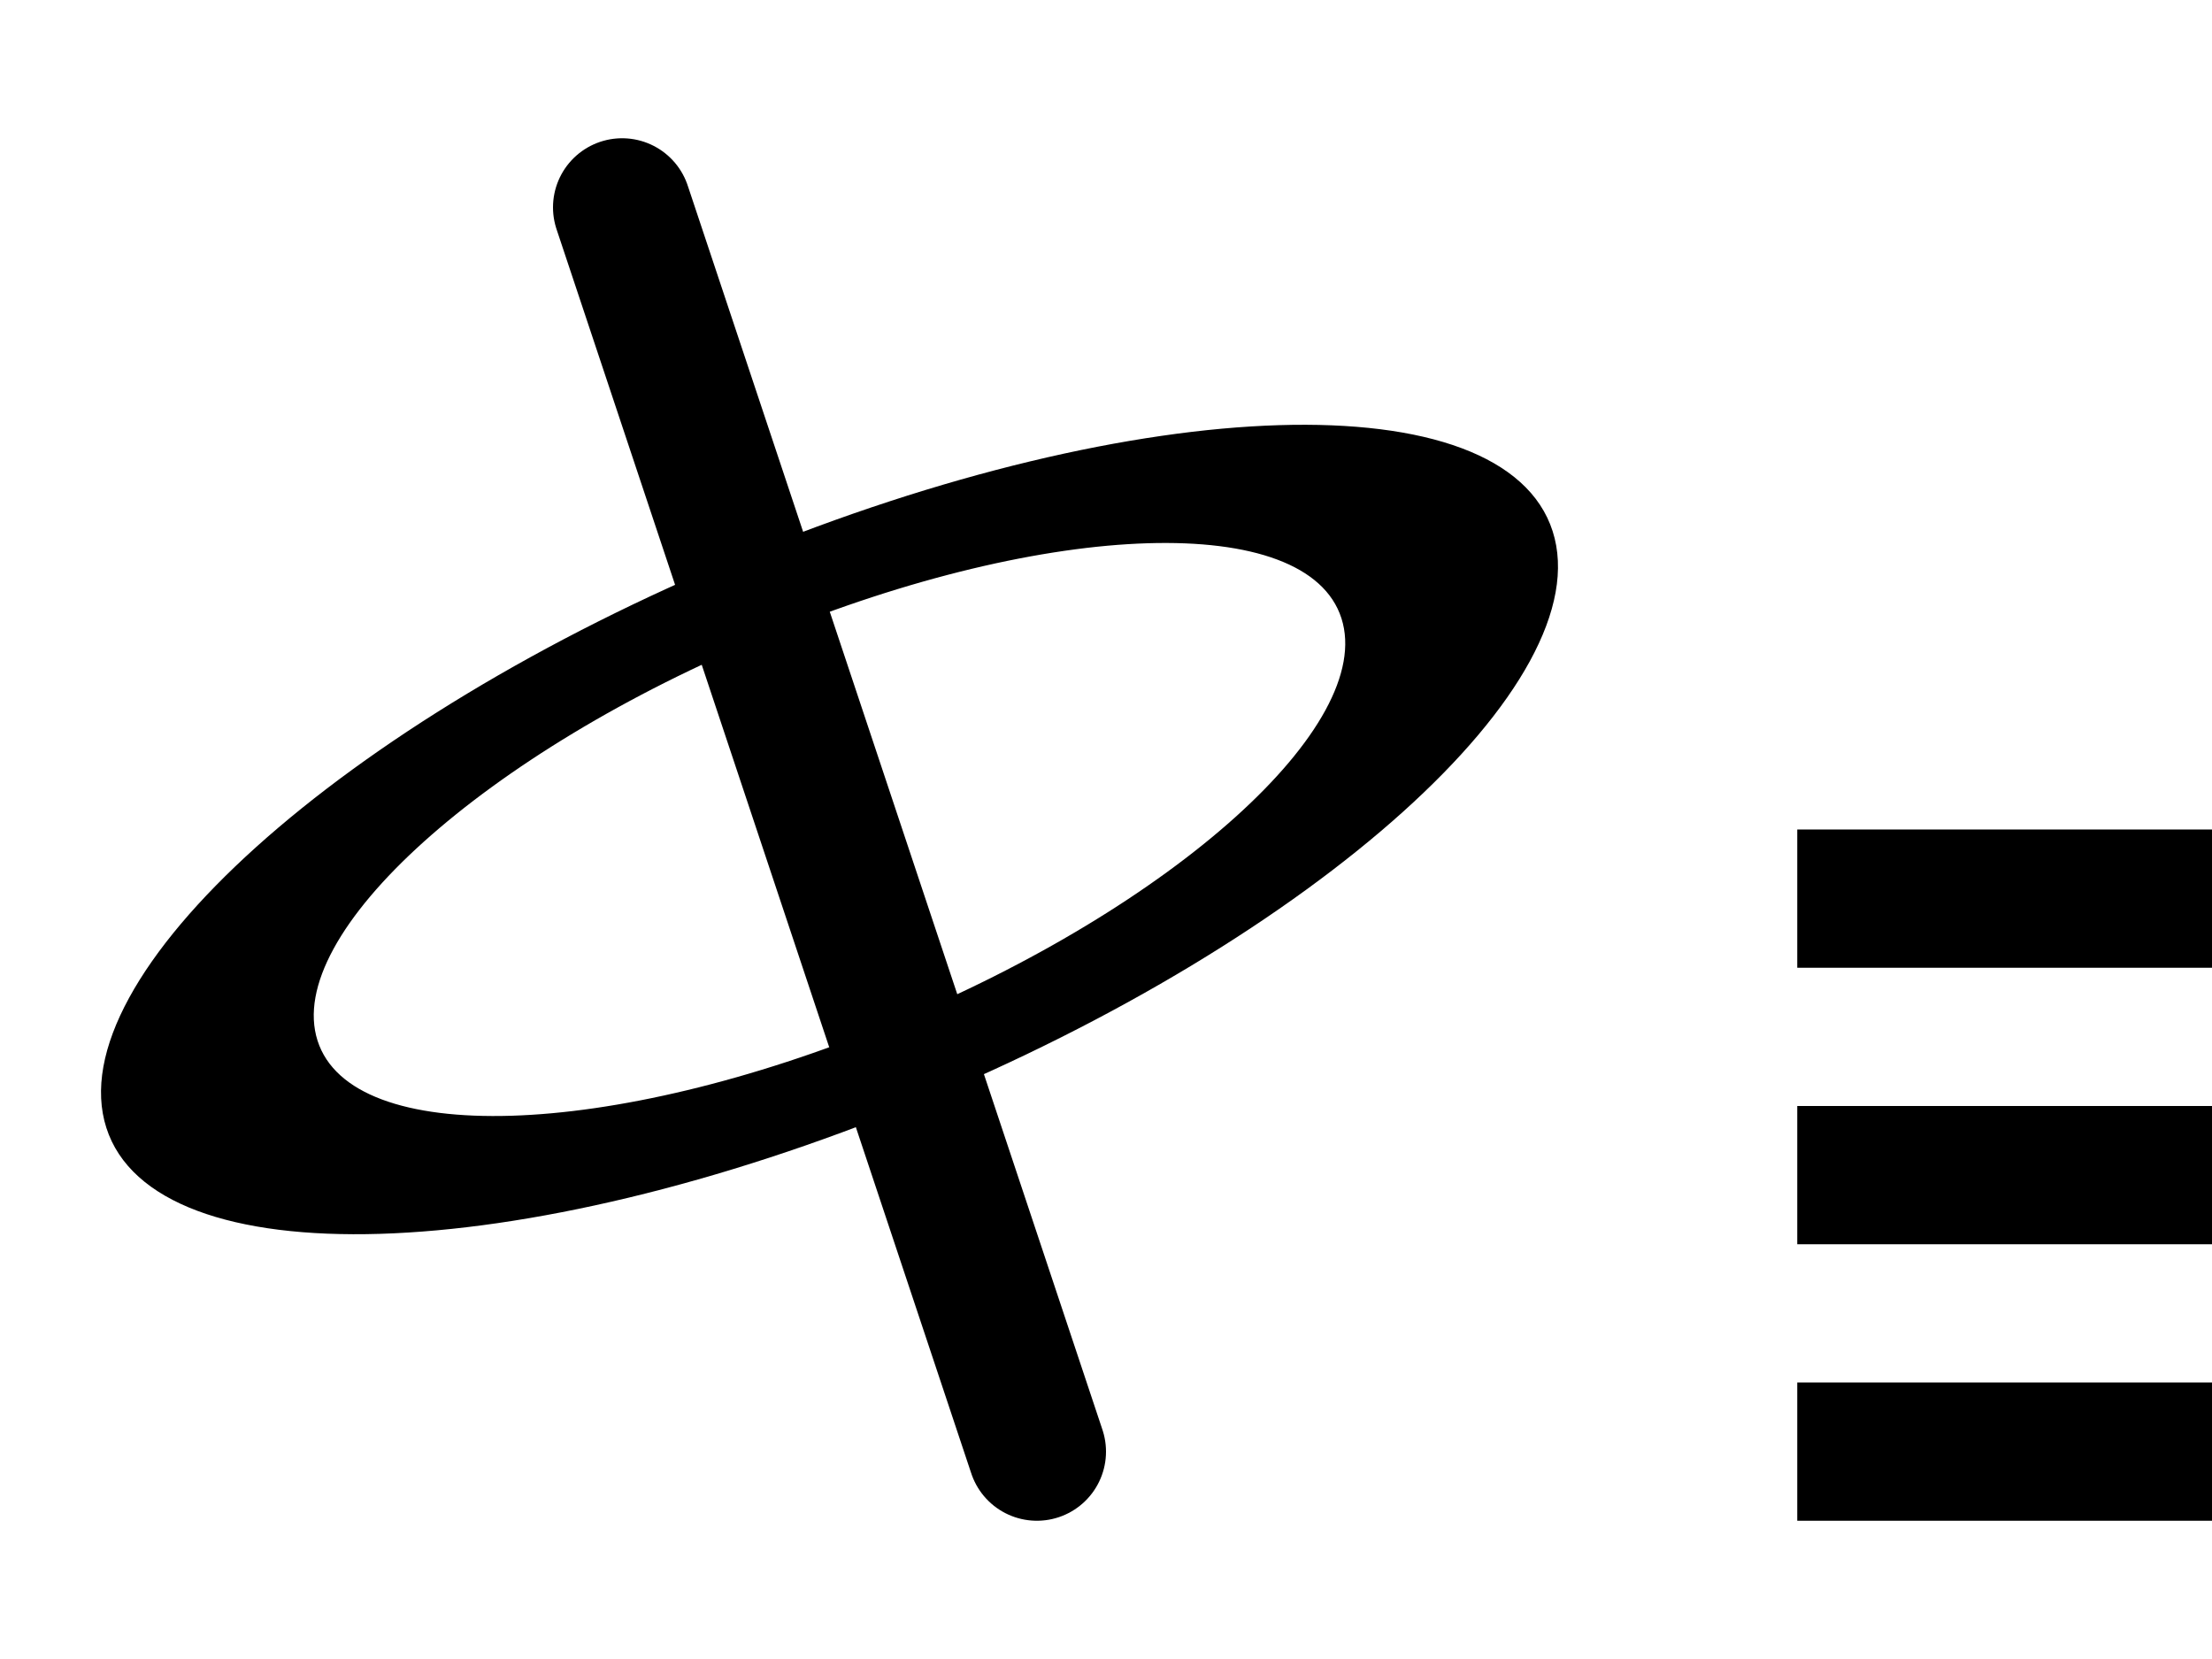
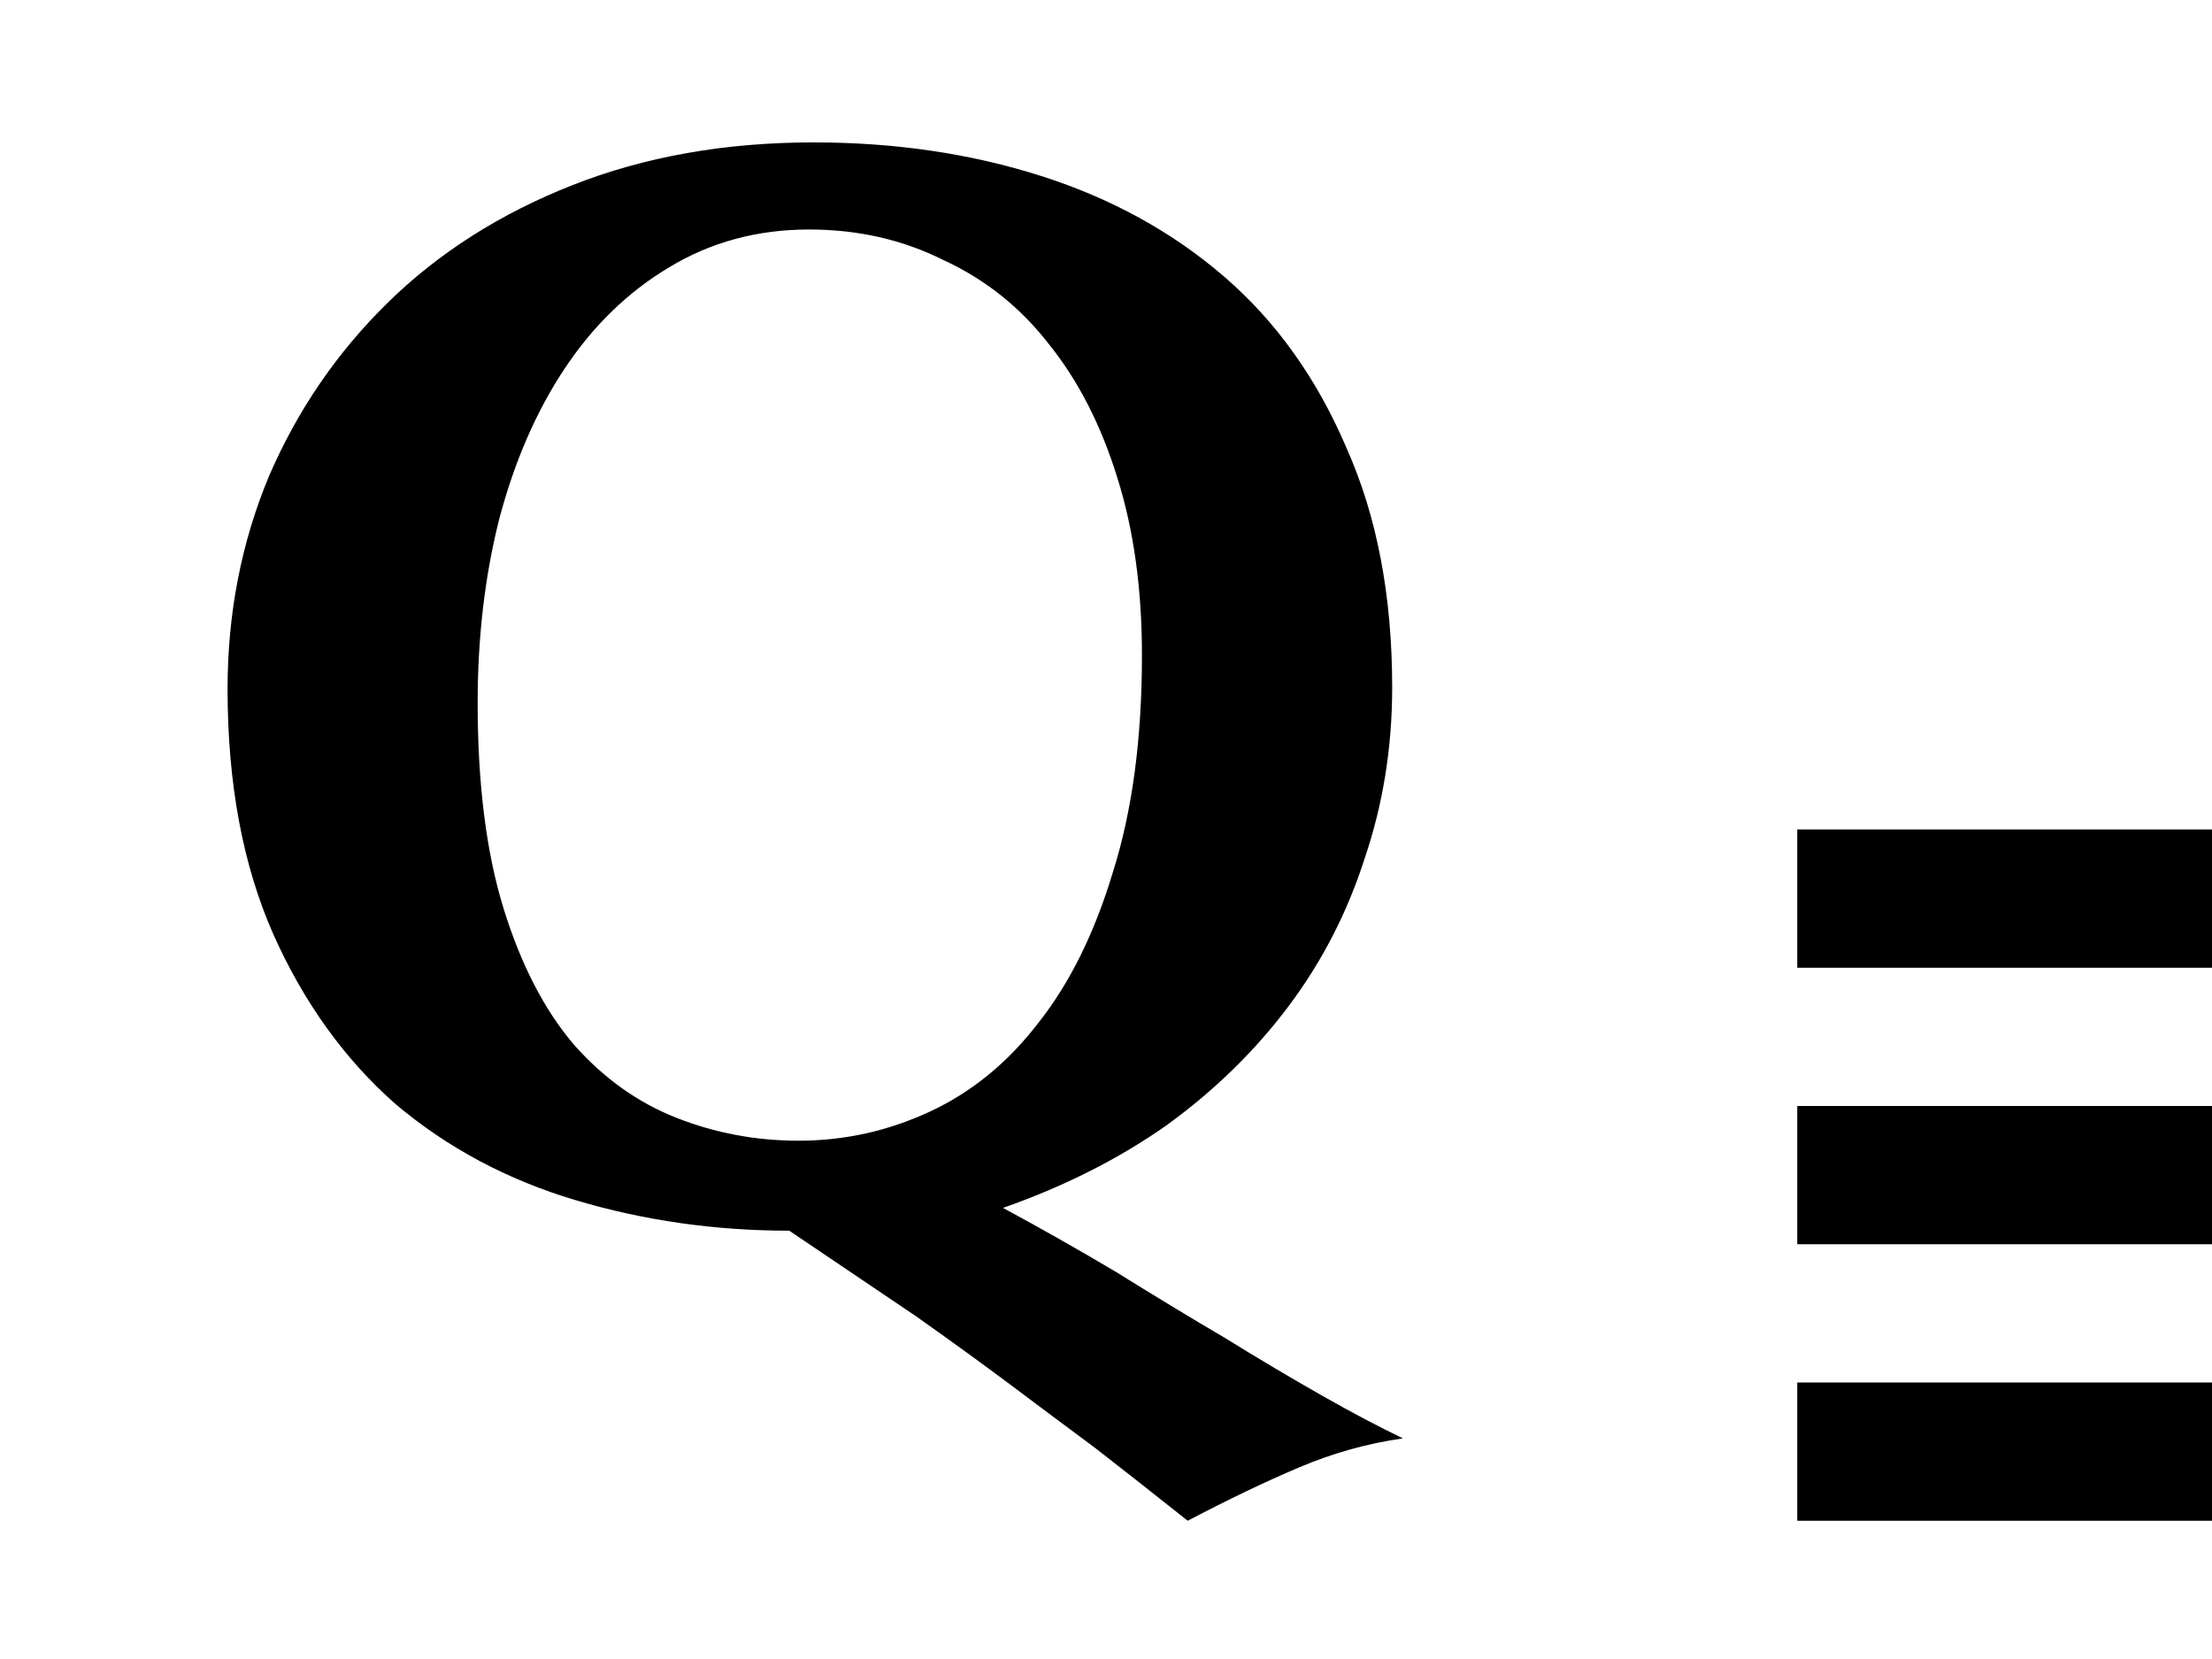
<svg xmlns="http://www.w3.org/2000/svg" xmlns:xlink="http://www.w3.org/1999/xlink" width="16" height="12" id="svg2" version="1.1">
  <defs id="defs4">
    <linearGradient id="linearGradient4389">
      <stop style="stop-color:#c8c8c8;stop-opacity:1;" offset="0" id="stop4391" />
      <stop style="stop-color:#323232;stop-opacity:1;" offset="1" id="stop4393" />
    </linearGradient>
    <linearGradient id="linearGradient4107">
      <stop style="stop-color:#000000;stop-opacity:1;" offset="0" id="stop4109" />
      <stop style="stop-color:#c8c8c8;stop-opacity:1;" offset="1" id="stop4111" />
    </linearGradient>
    <radialGradient xlink:href="#linearGradient4389" id="radialGradient4395" cx="7" cy="4.5" fx="7" fy="4.5" r="4.5" gradientUnits="userSpaceOnUse" />
  </defs>
  <g id="layer2" style="display:inline">
-     <g style="font-size:13px;font-style:normal;font-variant:normal;font-weight:normal;font-stretch:normal;text-align:start;line-height:130%;letter-spacing:0px;word-spacing:0px;writing-mode:lr-tb;text-anchor:start;fill:#000000;fill-opacity:1;stroke:none;font-family:Ubuntu Condensed;-inkscape-font-specification:'Ubuntu Condensed,'" id="text4292" transform="matrix(1.083192,0,0,1.083192,0.04908308,-0.9313307)">
-       <path transform="matrix(0.9164024,-0.3780099,0.1110372,0.3466398,-0.6707647,6.587209)" style="font-size:13px;font-style:normal;font-variant:normal;font-weight:normal;font-stretch:normal;text-align:start;line-height:130%;letter-spacing:0px;word-spacing:0px;writing-mode:lr-tb;text-anchor:start;fill:none;stroke:#000000;stroke-width:1.539;stroke-opacity:1;display:inline;font-family:Ubuntu Condensed;-inkscape-font-specification:'Ubuntu Condensed,'" id="path4369-2" d="m 10.5,6 a 4.5,4.5 0 1 1 -9,0 4.5,4.5 0 1 1 9,0 z" />
-       <path style="fill:none;stroke:#000000;stroke-width:1px;stroke-linecap:round;stroke-linejoin:miter;stroke-opacity:1" d="m 4.5,1.5 3,9" id="path4416" transform="matrix(0.9231977,0,0,0.9231977,-0.04531339,0.8598024)" />
+     <path d="m 8.26,4.74 q 0,-0.718 -0.177,-1.281 Q 7.906,2.885 7.586,2.488 7.277,2.09 6.824,1.881 q -0.442,-0.221 -0.972,-0.221 -0.563,0 -1.016,0.276 -0.442,0.265 -0.751,0.729 -0.309,0.464 -0.475,1.093 -0.155,0.618 -0.155,1.325 0,0.883 0.188,1.49 0.188,0.607 0.508,0.983 Q 4.473,7.92 4.892,8.085 5.312,8.251 5.776,8.251 q 0.497,0 0.949,-0.21 Q 7.178,7.831 7.509,7.401 7.851,6.97 8.05,6.308 8.26,5.645 8.26,4.74 Z M 5.886,1.03 q 0.883,0 1.645,0.243 0.762,0.243 1.325,0.729 0.563,0.486 0.883,1.237 0.331,0.74 0.331,1.733 0,0.651 -0.199,1.237 Q 9.684,6.794 9.32,7.279 8.955,7.765 8.436,8.141 7.917,8.505 7.255,8.737 7.664,8.958 8.072,9.2 q 0.408,0.254 0.784,0.475 0.375,0.232 0.707,0.42 0.331,0.188 0.585,0.309 -0.386,0.055 -0.751,0.21 Q 9.033,10.768 8.591,11 8.216,10.702 7.917,10.47 7.619,10.249 7.31,10.017 7.001,9.786 6.626,9.521 6.25,9.267 5.709,8.902 q -0.806,0 -1.546,-0.221 Q 3.424,8.461 2.861,7.986 2.309,7.5 1.978,6.76 1.646,6.01 1.646,4.983 q 0,-0.817 0.298,-1.535 0.309,-0.718 0.861,-1.259 0.552,-0.541 1.336,-0.85 0.784,-0.309 1.744,-0.309 z" id="text1" style="font-weight:bold;font-size:11.04px;line-height:1.25;font-family:Optima;-inkscape-font-specification:'Optima, Bold';font-variant-ligatures:none;text-align:center;text-anchor:middle" aria-label="Q" />
+     <text xml:space="preserve" style="font-weight:bold;font-size:11.04px;line-height:1.25;font-family:Optima;-inkscape-font-specification:'Optima, Bold';font-variant-ligatures:none;text-align:center;text-anchor:middle;display:inline;stroke-width:1" x="4.399" y="24.675" id="text1-8">
+       <tspan id="tspan1-0" x="4.399" y="24.675" style="stroke-width:1">C</tspan>
+     </text>
+     <text xml:space="preserve" style="font-weight:bold;font-size:11.04px;line-height:1.25;font-family:Optima;-inkscape-font-specification:'Optima, Bold';font-variant-ligatures:none;text-align:center;text-anchor:middle;display:inline;stroke-width:1" x="14.493" y="24.925" id="text1-8-6">
+       <tspan id="tspan1-0-0" x="14.493" y="24.925" style="stroke-width:1">Q</tspan>
+     </text>
+   </g>
+   <g id="layer3" style="display:inline">
+     <g id="g1" transform="translate(0.2703689,0.07627521)">
+       <path style="display:inline;fill:none;stroke:#000000;stroke-width:1px;stroke-linecap:butt;stroke-linejoin:miter;stroke-opacity:1" d="m 13,8.5 h 3" id="path3862-0" transform="translate(-0.2703689,-0.07627165)" />
+       <path style="display:inline;fill:none;stroke:#000000;stroke-width:1px;stroke-linecap:butt;stroke-linejoin:miter;stroke-opacity:1" d="m 13,10.5 h 3" id="path3864-2" transform="translate(-0.2703689,-0.07627165)" />
+       <path id="path3000" d="m 13,6.5 h 3" style="display:inline;fill:none;stroke:#000000;stroke-width:1px;stroke-linecap:butt;stroke-linejoin:miter;stroke-opacity:1" transform="translate(-0.2703689,-0.07627165)" />
    </g>
  </g>
-   <g id="layer3" style="display:inline">
-     <path style="fill:none;stroke:#000000;stroke-width:1px;stroke-linecap:butt;stroke-linejoin:miter;stroke-opacity:1;display:inline" d="m 13,8.5 3,0" id="path3862" />
-     <path style="fill:none;stroke:#000000;stroke-width:1px;stroke-linecap:butt;stroke-linejoin:miter;stroke-opacity:1;display:inline" d="m 13,10.5 3,0" id="path3864" />
-     <path id="path3000" d="m 13,6.5 3,0" style="fill:none;stroke:#000000;stroke-width:1px;stroke-linecap:butt;stroke-linejoin:miter;stroke-opacity:1;display:inline" />
-   </g>
</svg>
